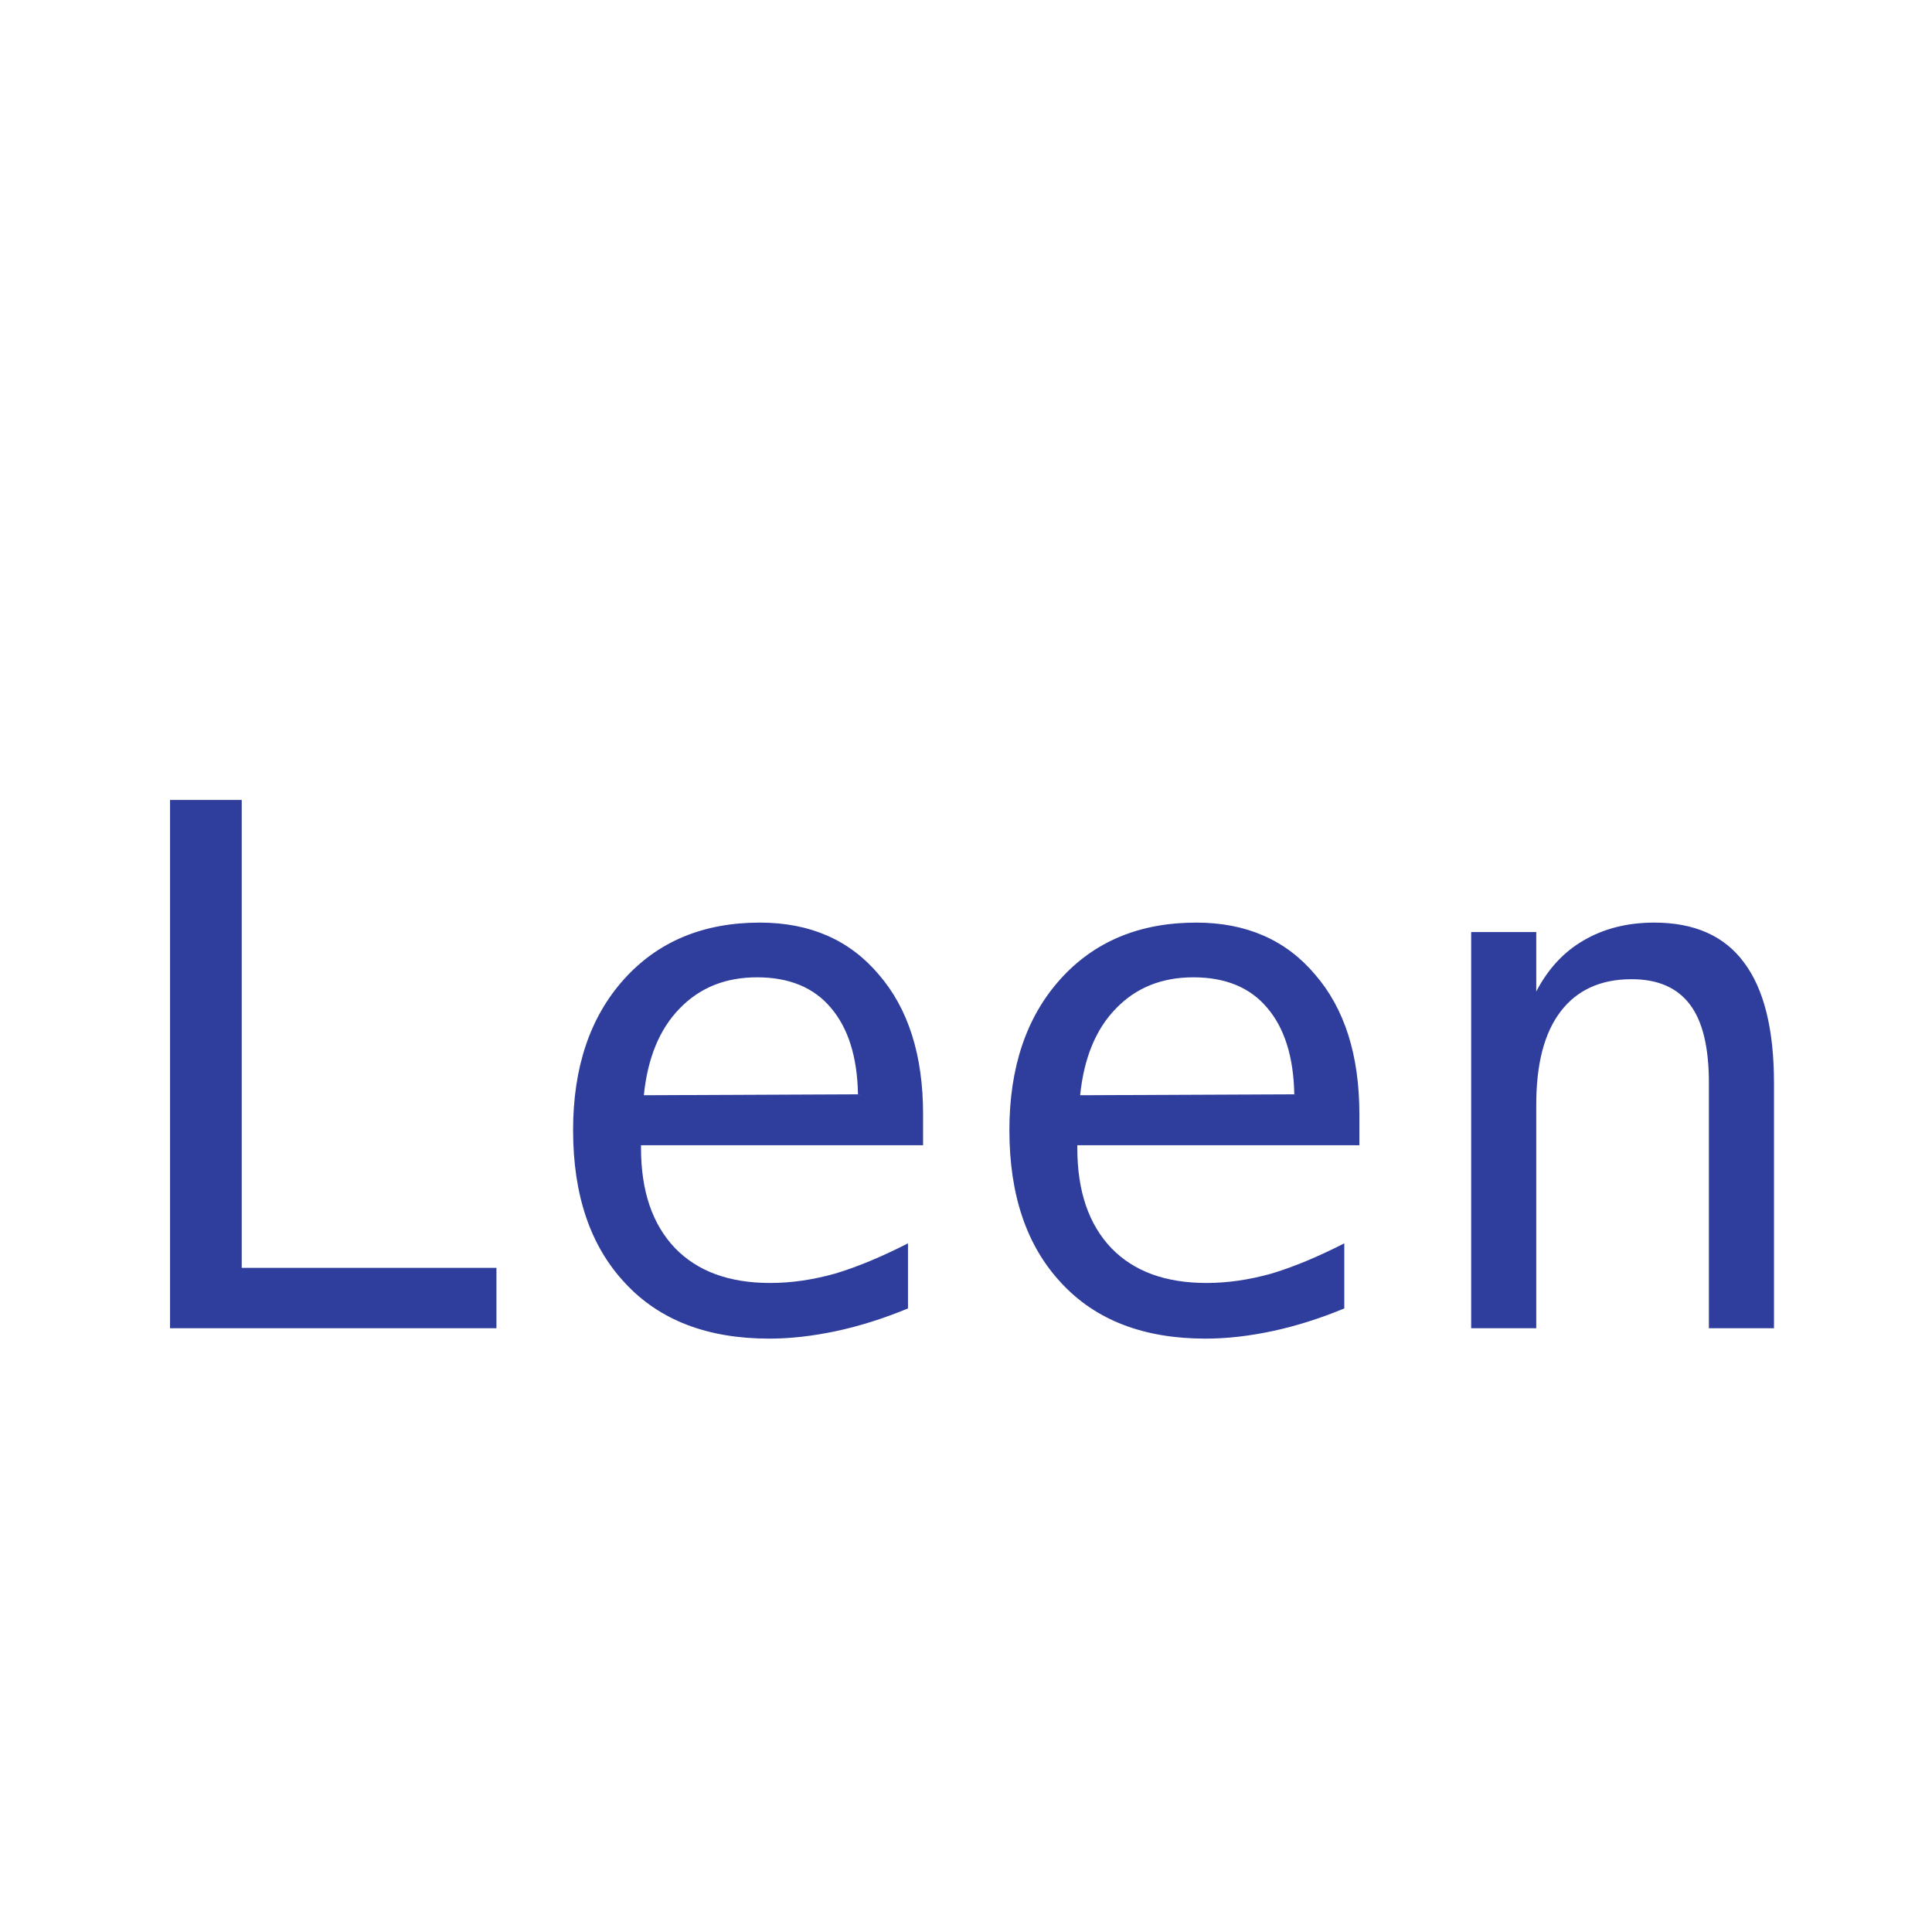
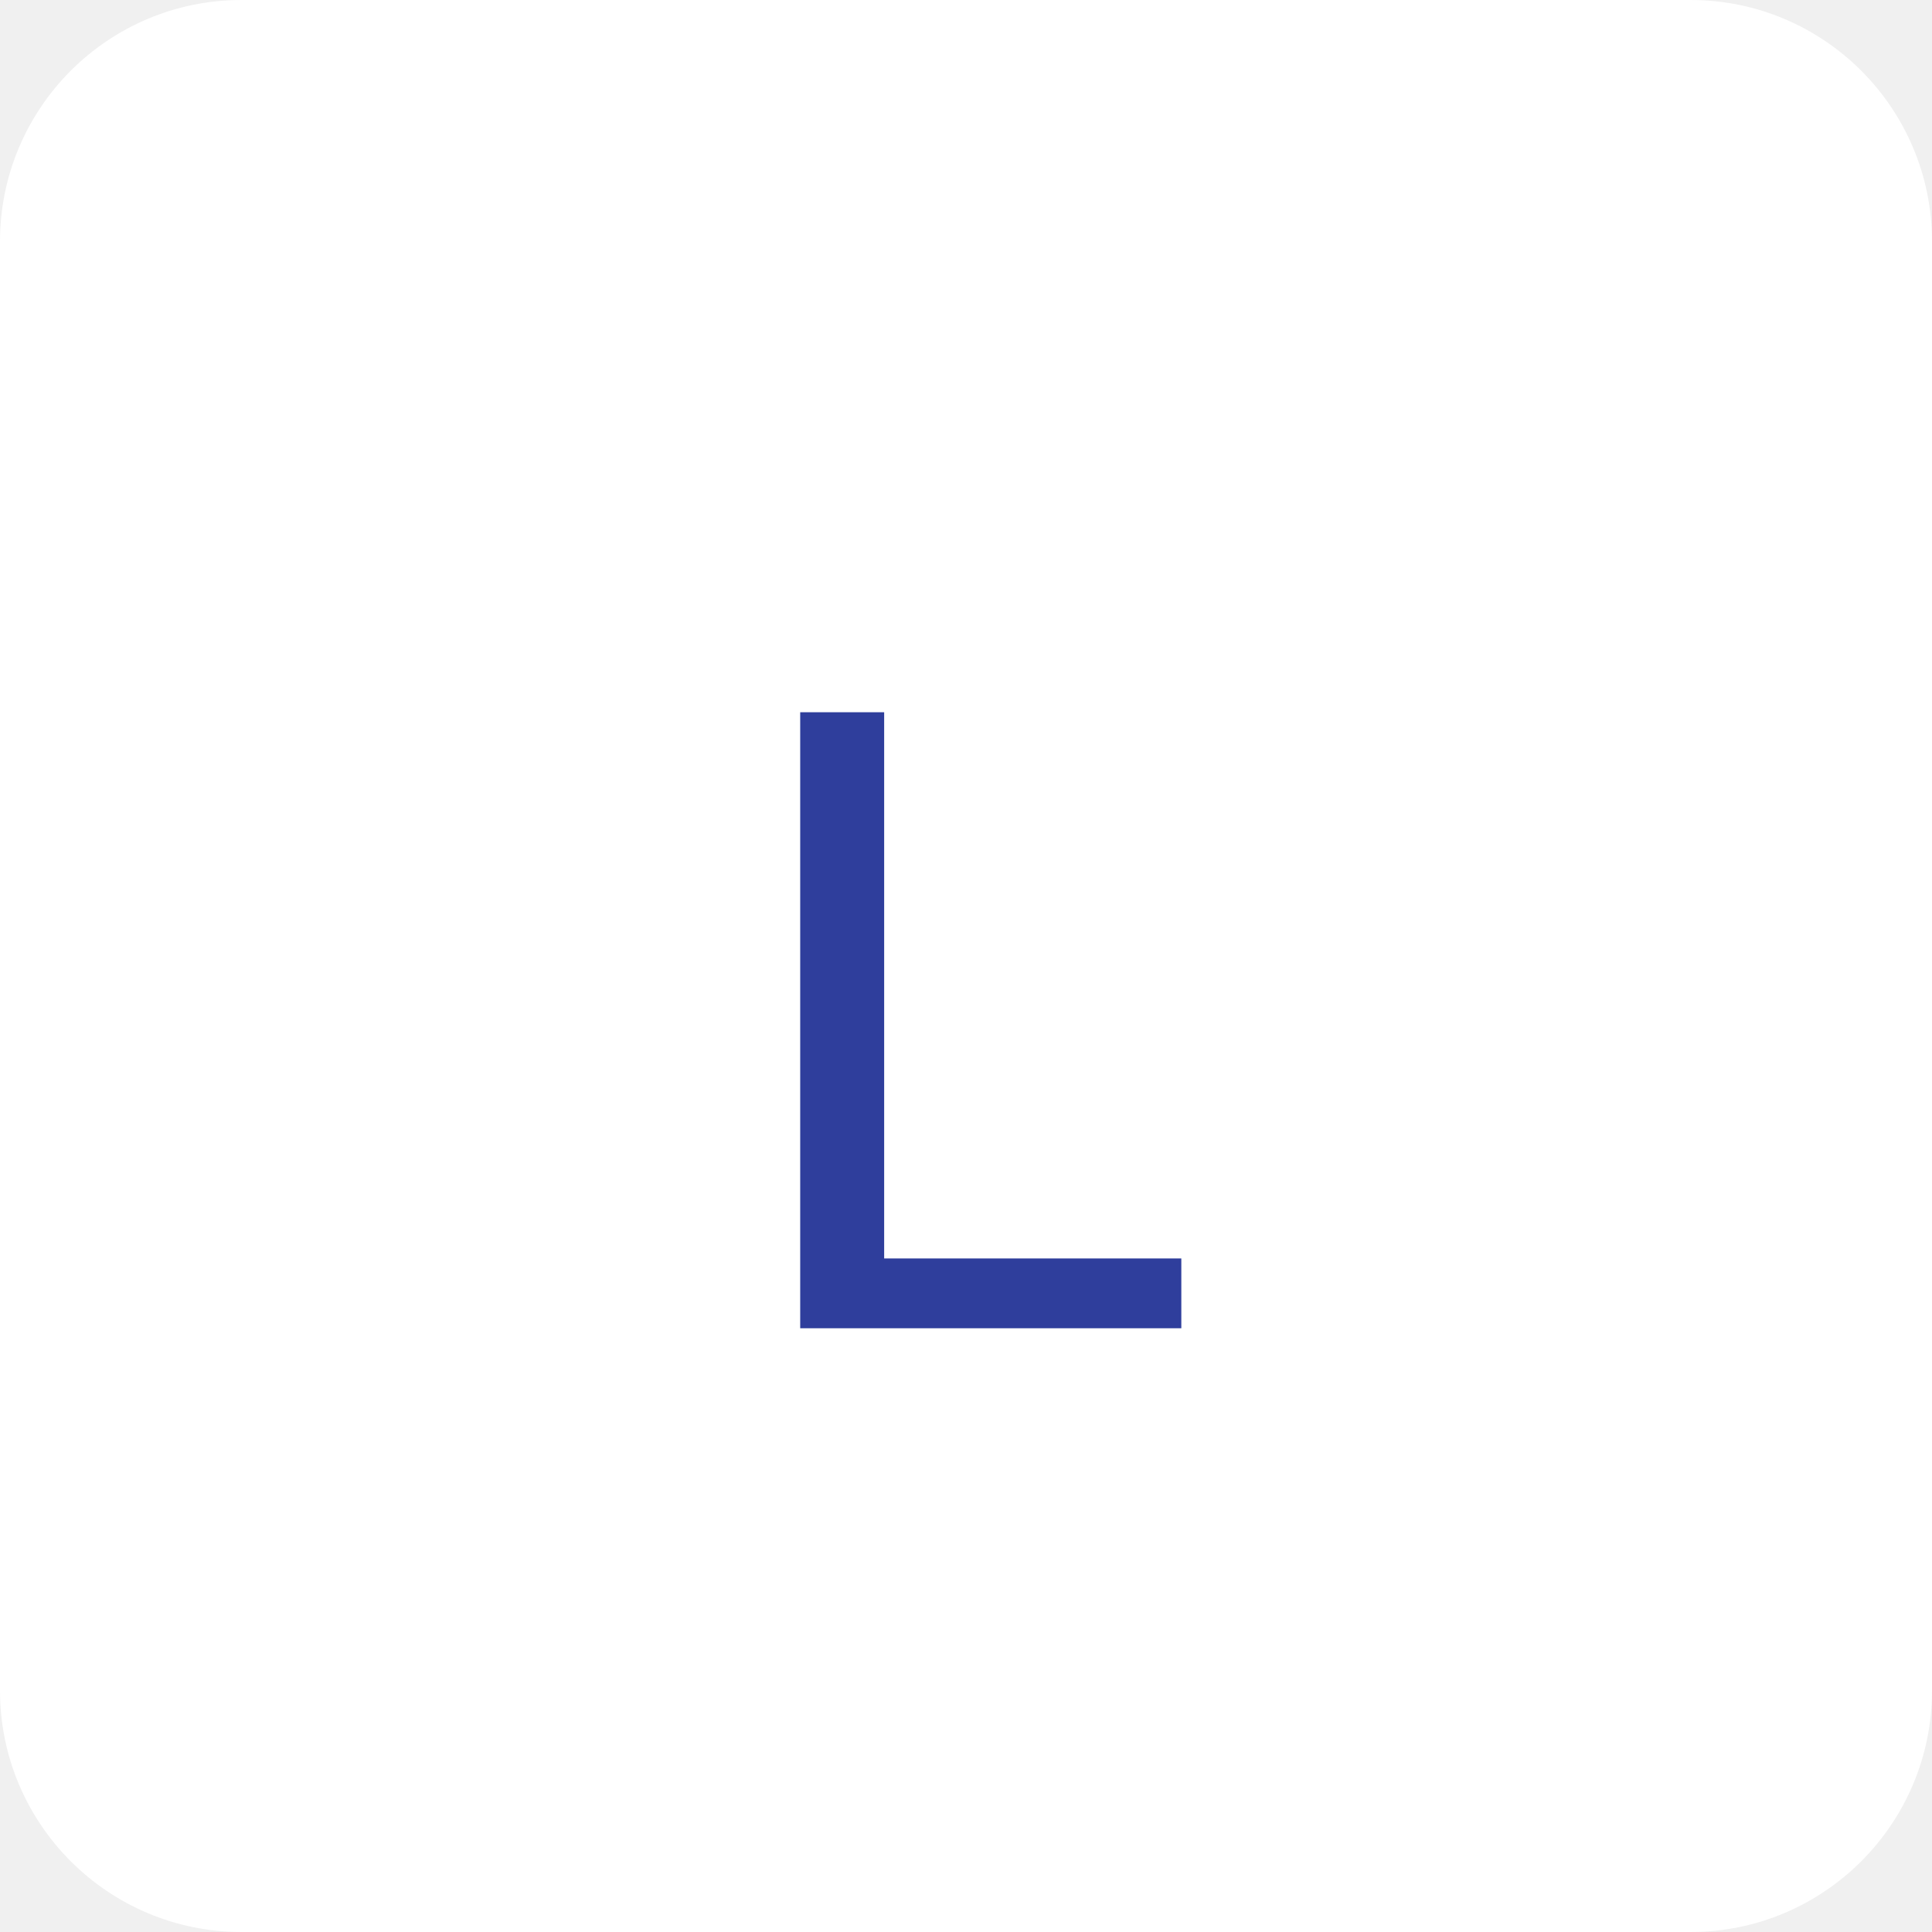
<svg xmlns="http://www.w3.org/2000/svg" width="32" height="32" viewBox="0 0 32 32">
-   <rect width="32" height="32" fill="#ffffff" />
-   <text x="16" y="22" font-family="'Roboto Mono', monospace" font-size="12" font-weight="400" text-anchor="middle" fill="#2f3e9c">Leen</text>
+   <rect width="32" height="32" fill="#ffffff" rx="4" />
+   <text x="16" y="22" font-family="'Roboto Mono', monospace" font-size="14" font-weight="500" text-anchor="middle" fill="#2f3e9c">L</text>
</svg>
